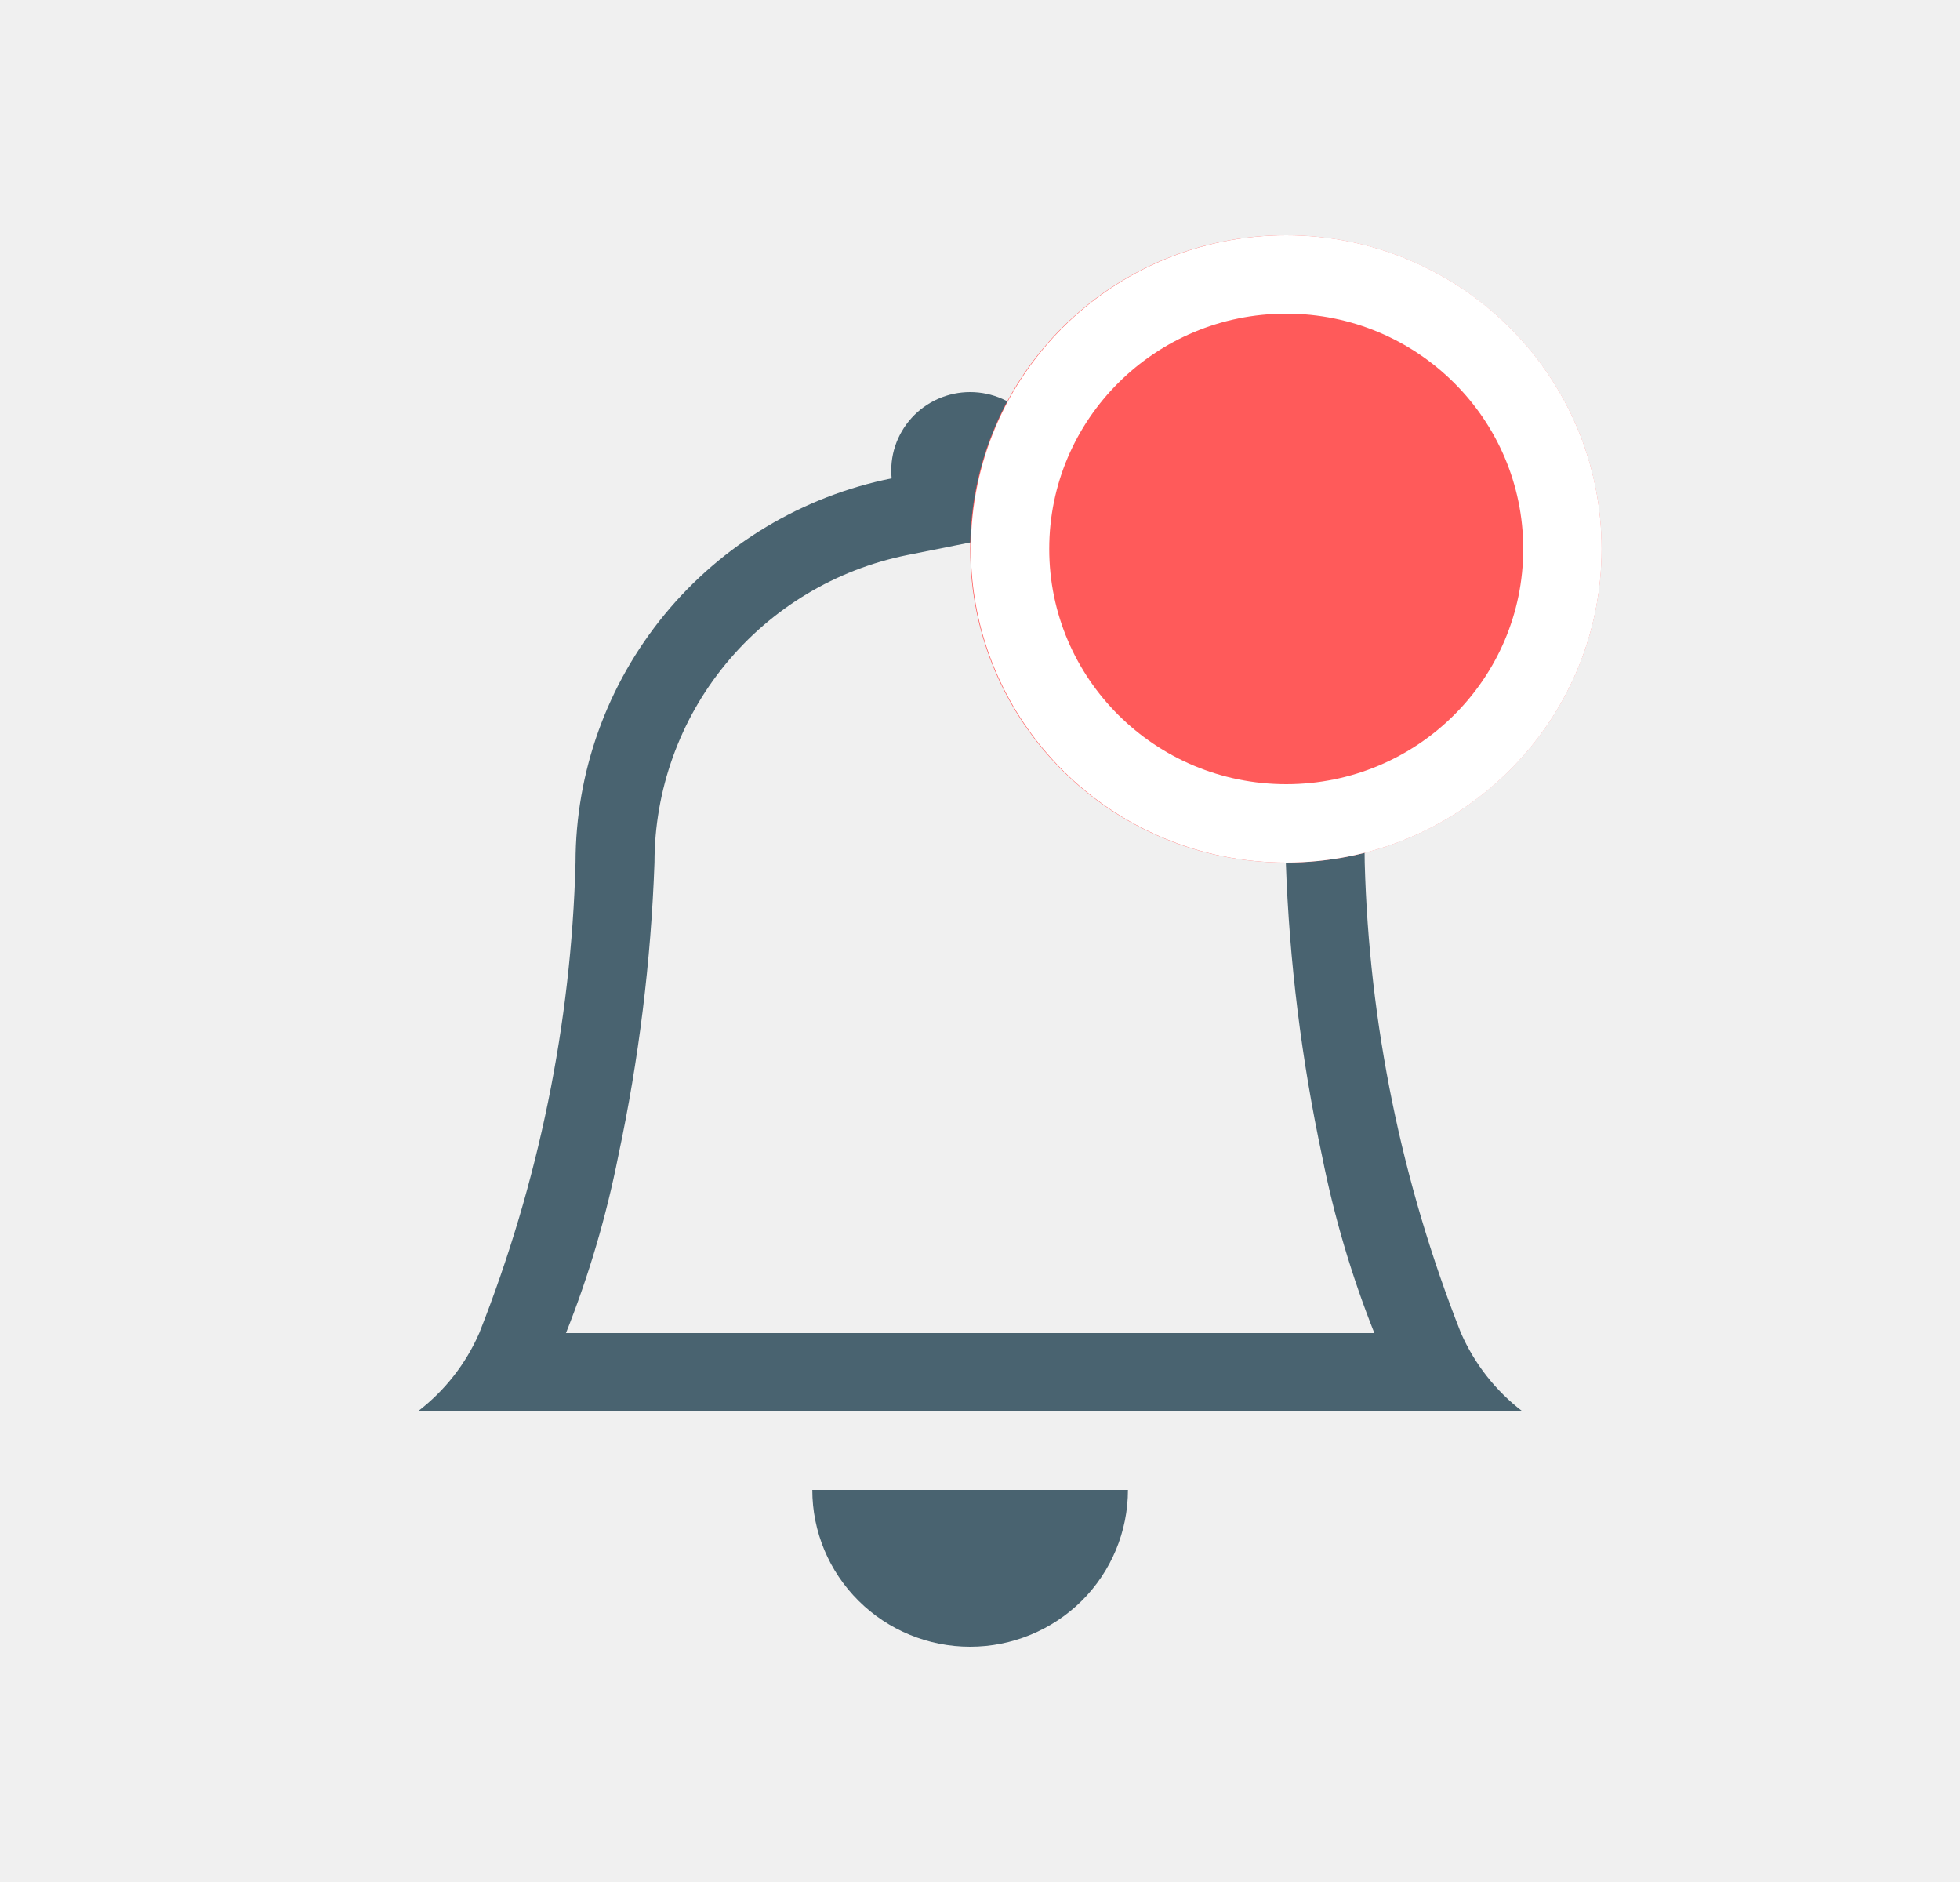
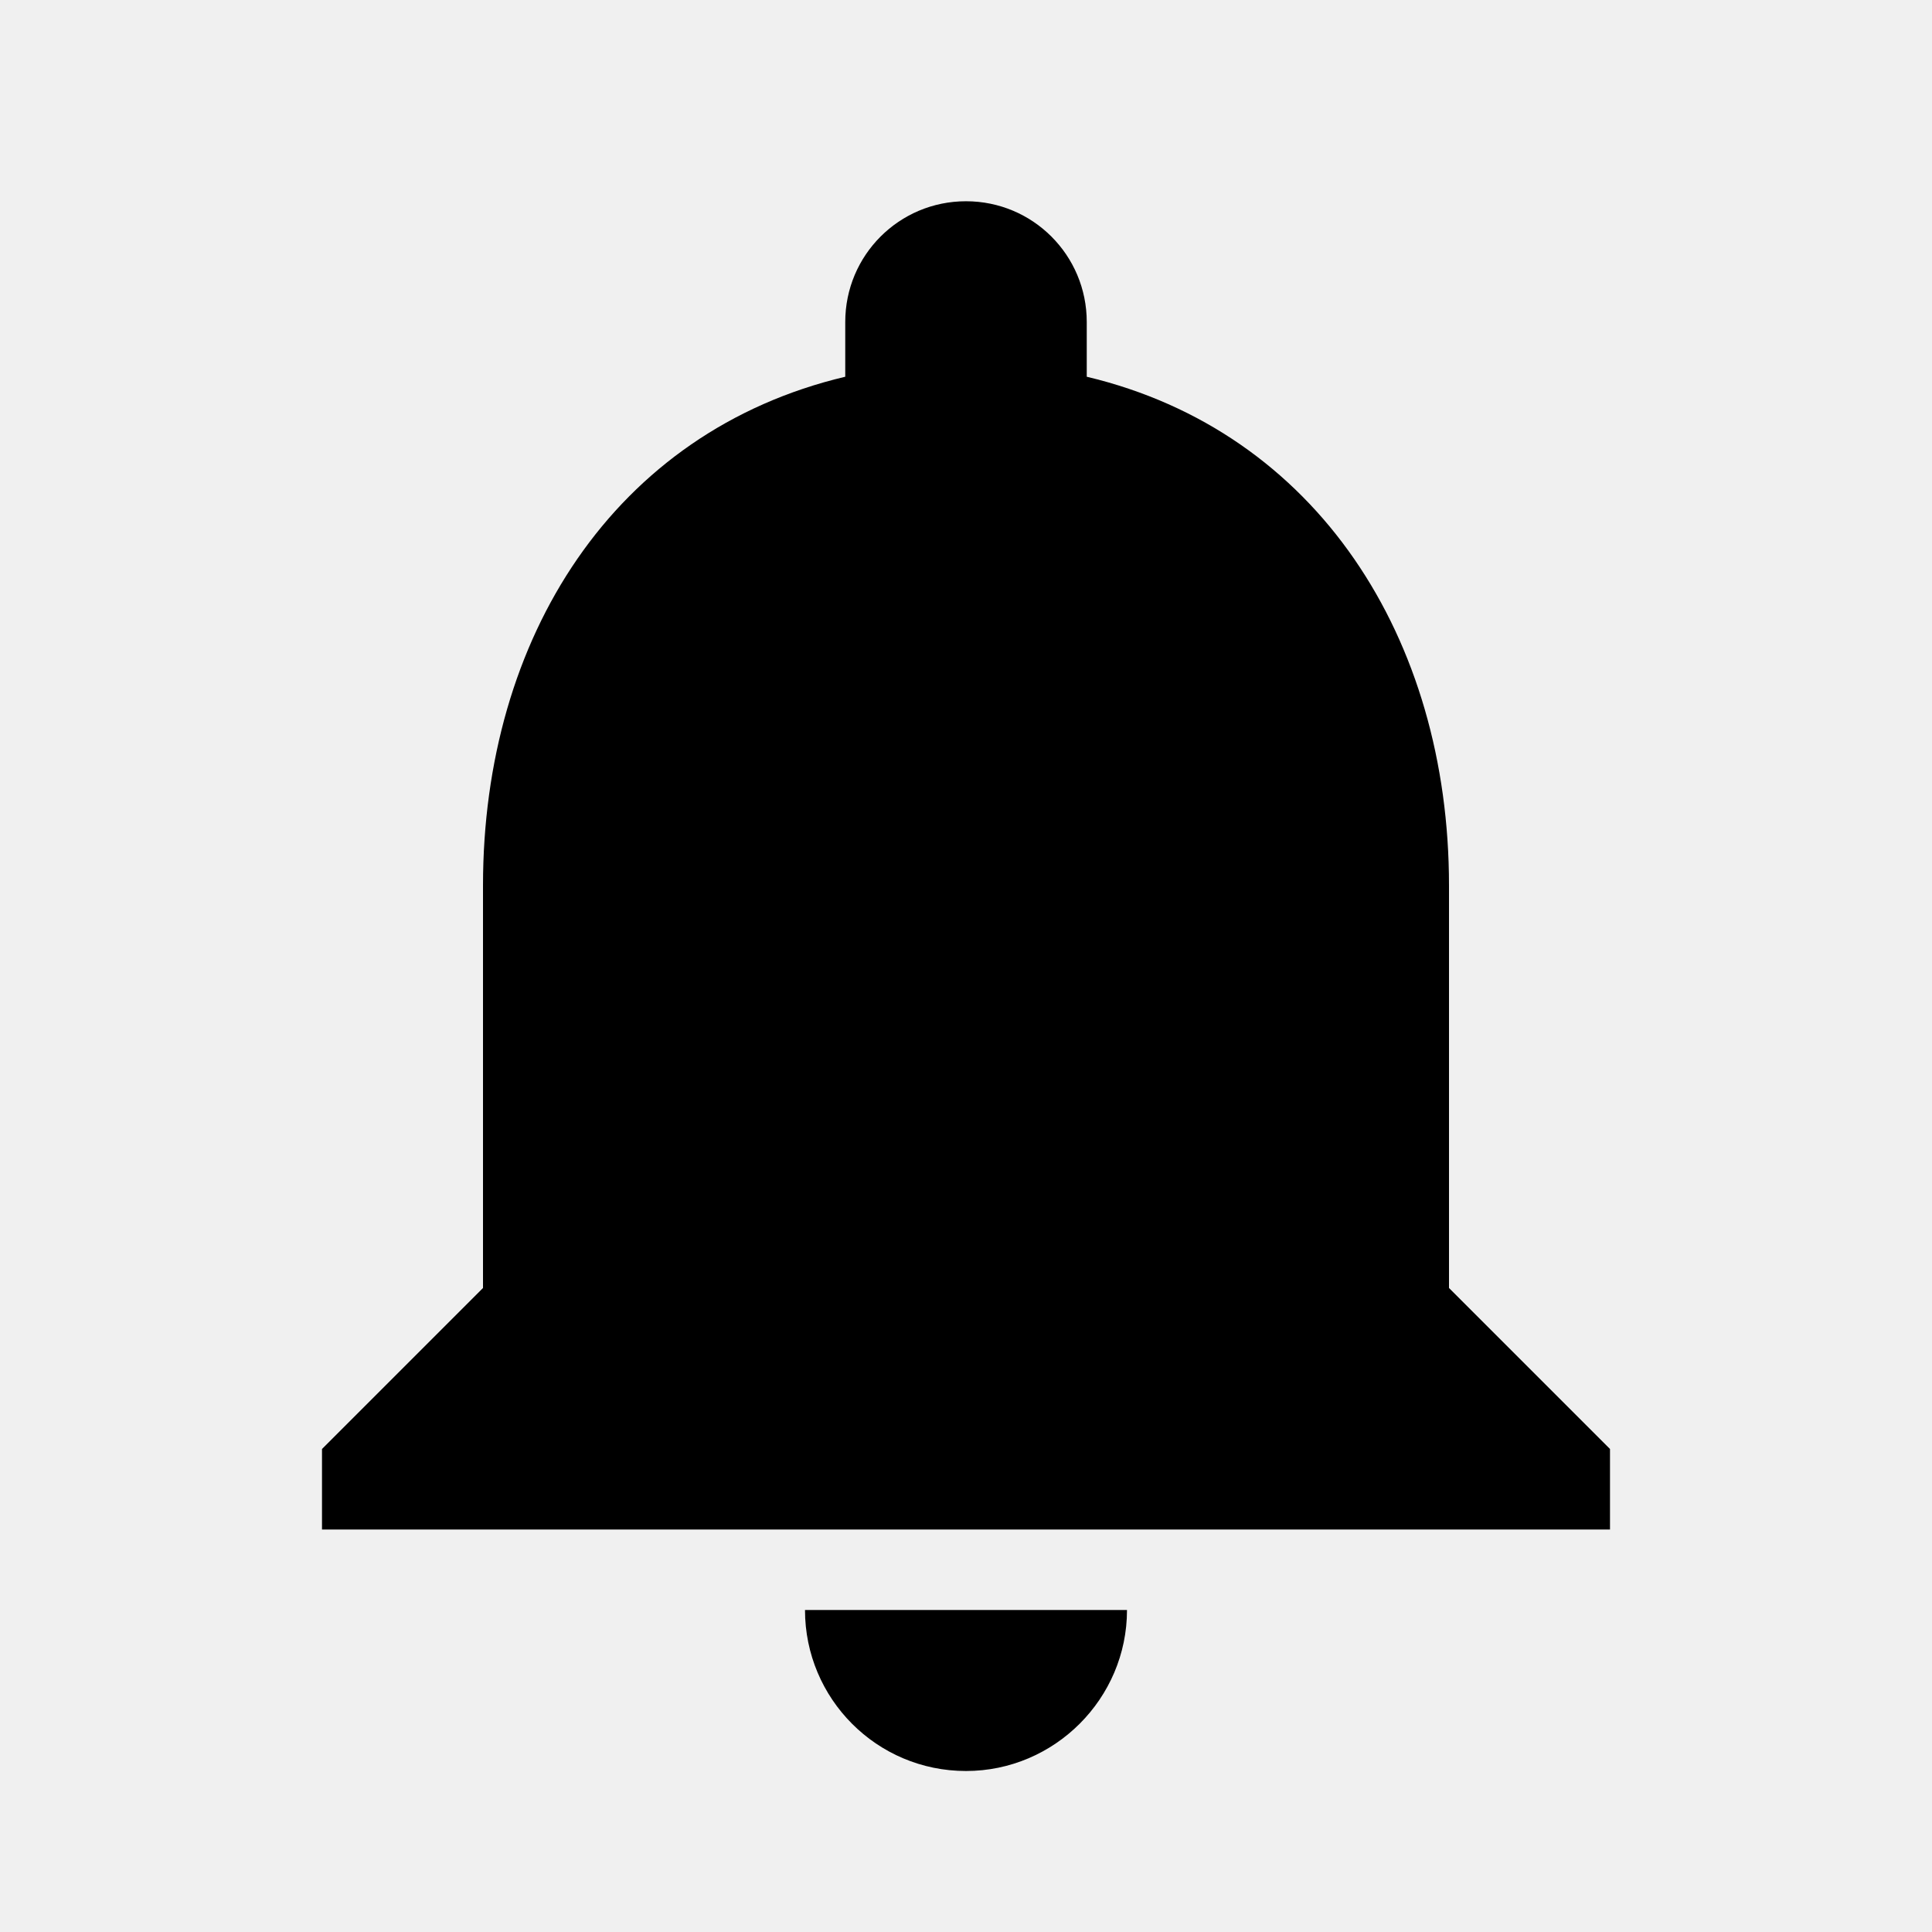
- <svg xmlns="http://www.w3.org/2000/svg" width="25" height="24" viewBox="0 0 25 24" fill="none">
-   <path d="M12.374 21C12.908 21 13.42 20.789 13.798 20.414C14.175 20.039 14.387 19.53 14.387 19H10.361C10.361 19.53 10.573 20.039 10.951 20.414C11.328 20.789 11.84 21 12.374 21ZM12.374 6.918L11.569 7.079C10.659 7.263 9.842 7.754 9.255 8.469C8.668 9.183 8.348 10.078 8.348 11C8.303 12.258 8.149 13.51 7.886 14.742C7.733 15.513 7.51 16.269 7.219 17H17.53C17.239 16.269 17.016 15.513 16.863 14.742C16.6 13.51 16.445 12.258 16.401 11C16.401 10.078 16.08 9.184 15.493 8.47C14.906 7.755 14.089 7.264 13.18 7.08L12.374 6.917V6.918ZM18.635 17C18.808 17.394 19.078 17.738 19.421 18H5.328C5.671 17.738 5.941 17.394 6.113 17C6.87 15.086 7.286 13.056 7.341 11C7.341 9.847 7.743 8.729 8.477 7.836C9.212 6.943 10.235 6.329 11.373 6.1C11.359 5.961 11.374 5.82 11.418 5.688C11.462 5.555 11.534 5.433 11.628 5.329C11.722 5.226 11.837 5.143 11.966 5.086C12.095 5.029 12.234 5 12.374 5C12.515 5 12.654 5.029 12.783 5.086C12.911 5.143 13.026 5.226 13.121 5.329C13.215 5.433 13.287 5.555 13.331 5.688C13.374 5.82 13.39 5.961 13.376 6.1C14.514 6.329 15.537 6.943 16.271 7.836C17.006 8.729 17.407 9.847 17.407 11C17.463 13.056 17.878 15.086 18.635 17V17Z" fill="#496370" />
-   <path d="M16.401 11C18.625 11 20.428 9.209 20.428 7C20.428 4.791 18.625 3 16.401 3C14.178 3 12.375 4.791 12.375 7C12.375 9.209 14.178 11 16.401 11Z" fill="#FF5A5A" />
-   <path d="M16.406 10.5C18.352 10.5 19.929 8.933 19.929 7C19.929 5.067 18.352 3.5 16.406 3.5C14.46 3.5 12.883 5.067 12.883 7C12.883 8.933 14.46 10.5 16.406 10.5Z" stroke="white" />
+ <svg xmlns="http://www.w3.org/2000/svg" width="24" height="24" viewBox="0 0 24 24" fill="none">
+   <path d="M12 22C13.1 22 14 21.1 14 20H10C10 21.1 10.89 22 12 22ZM18 16V11C18 7.93 16.36 5.36 13.5 4.68V4C13.5 3.17 12.83 2.5 12 2.5C11.17 2.5 10.5 3.17 10.5 4V4.68C7.63 5.36 6 7.92 6 11V16L4 18V19H20V18L18 16Z" fill="currentColor" />
</svg>
